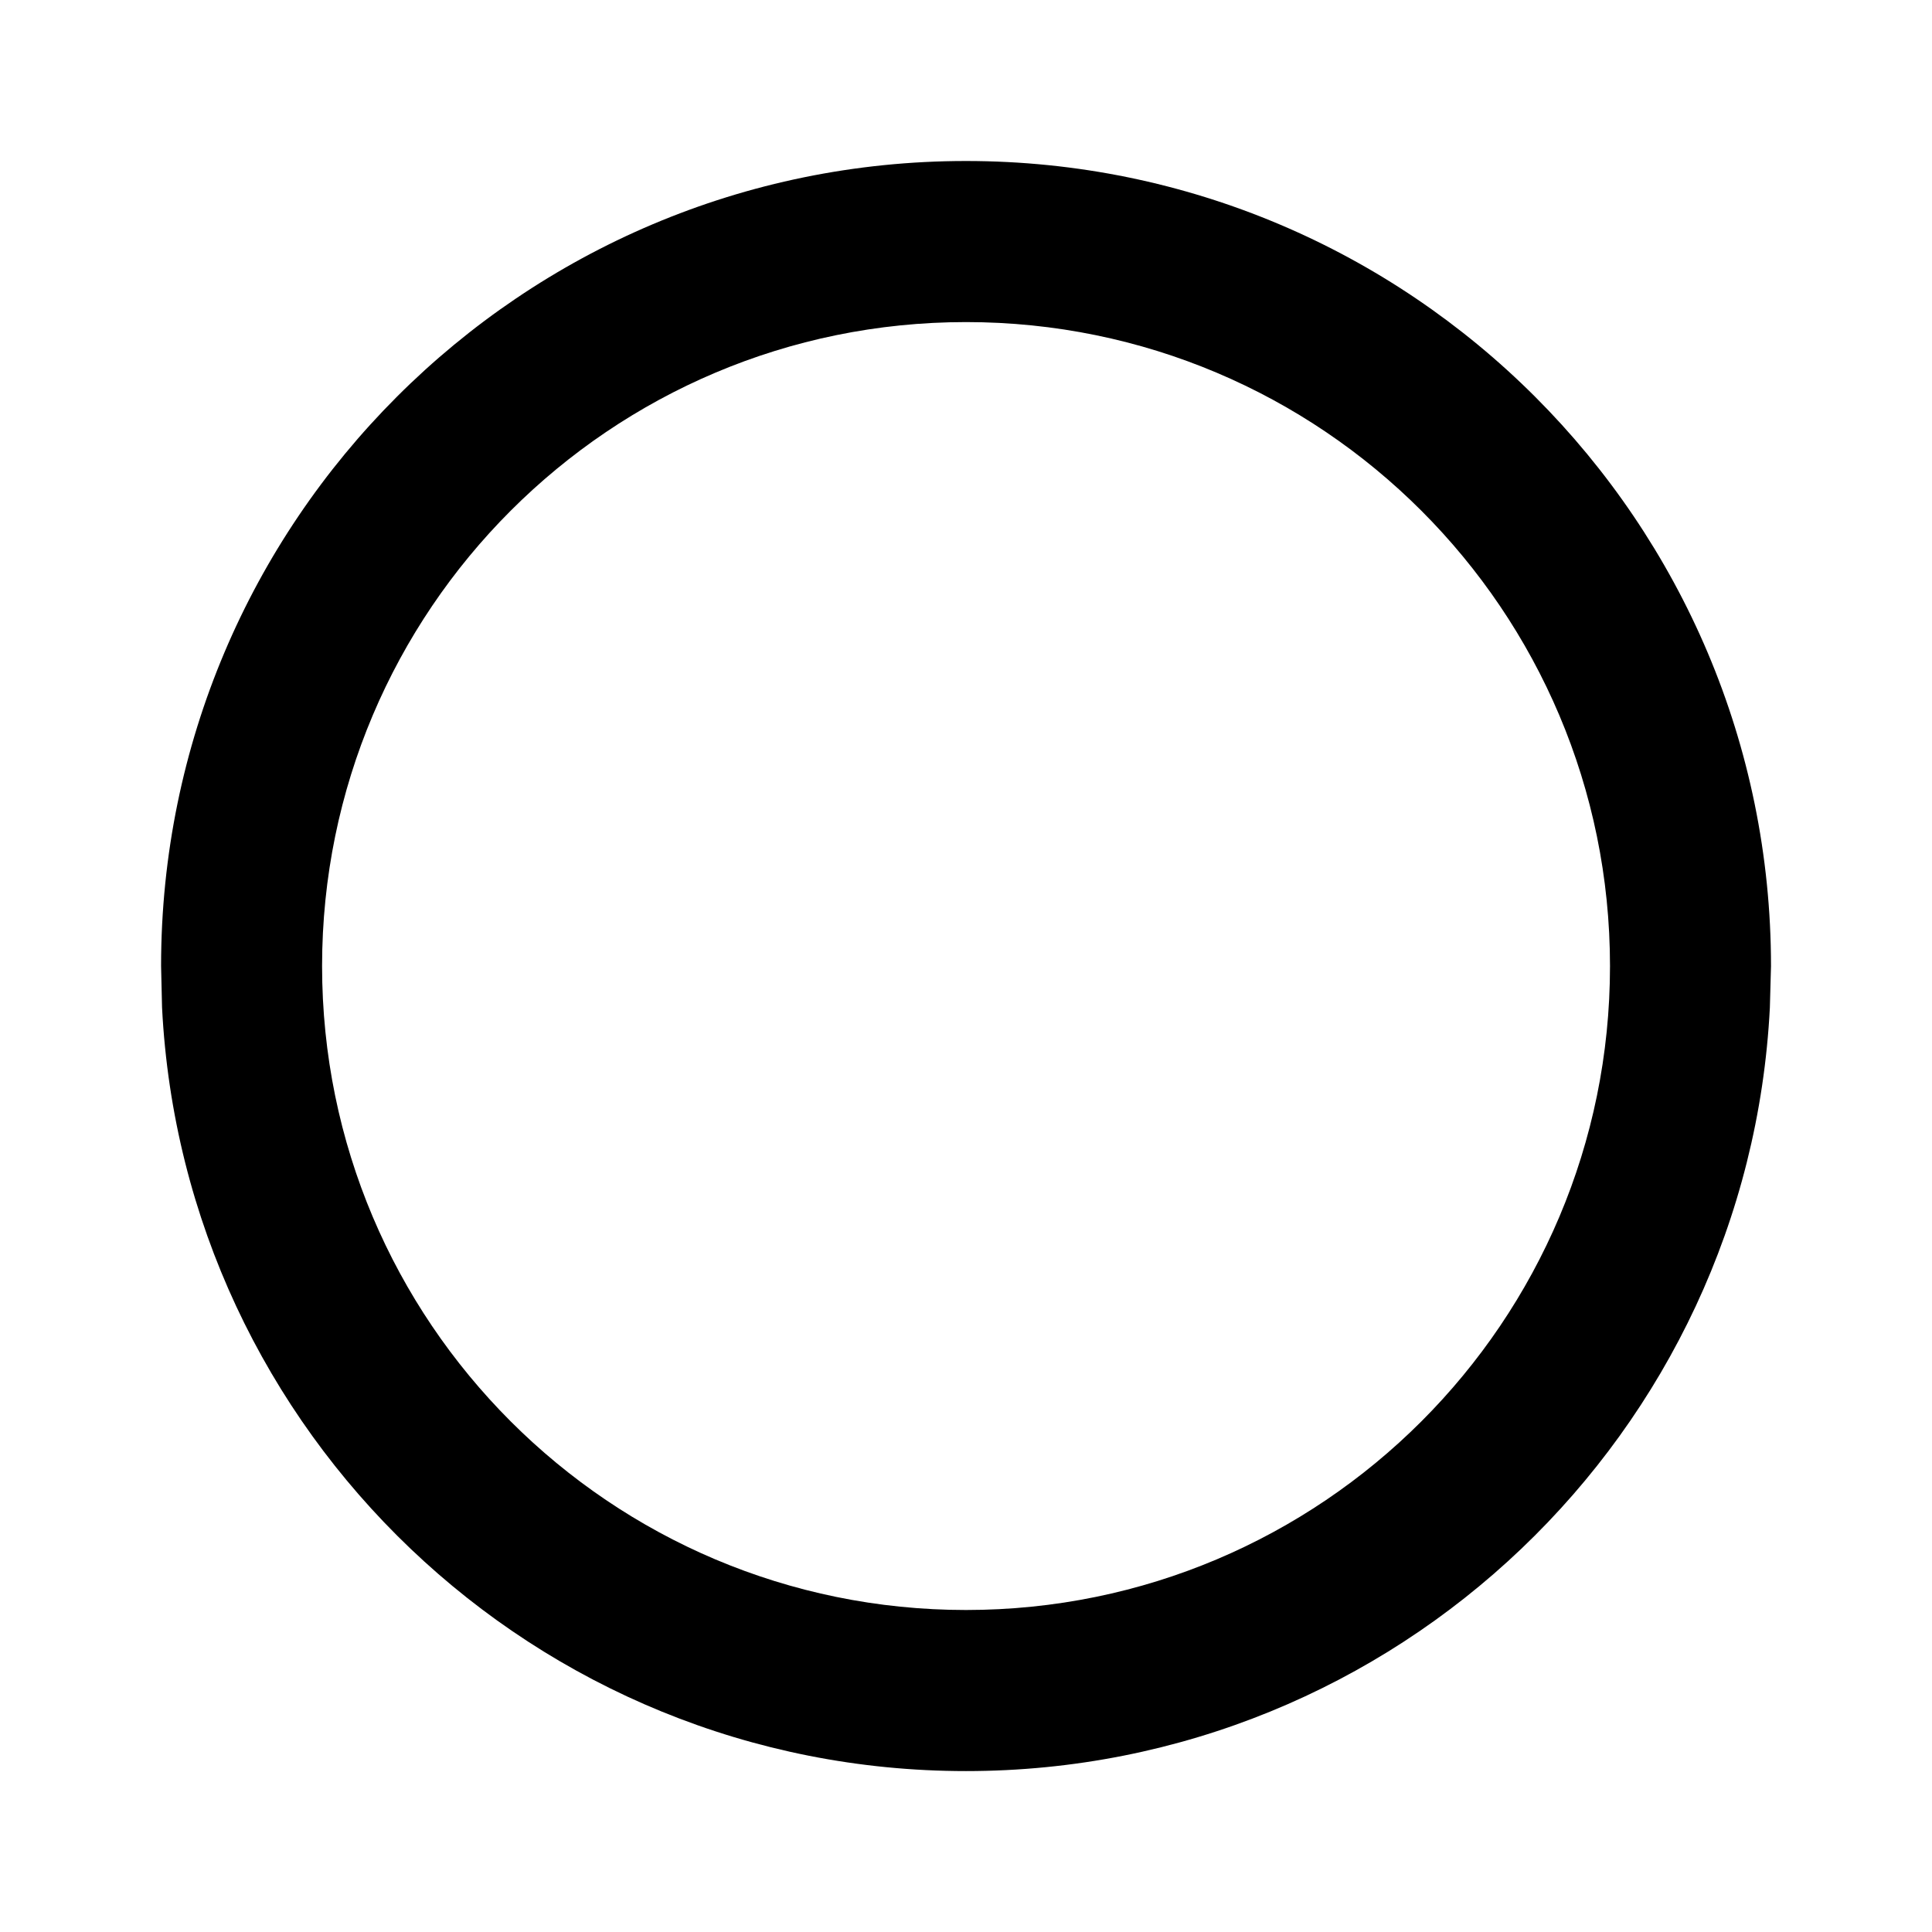
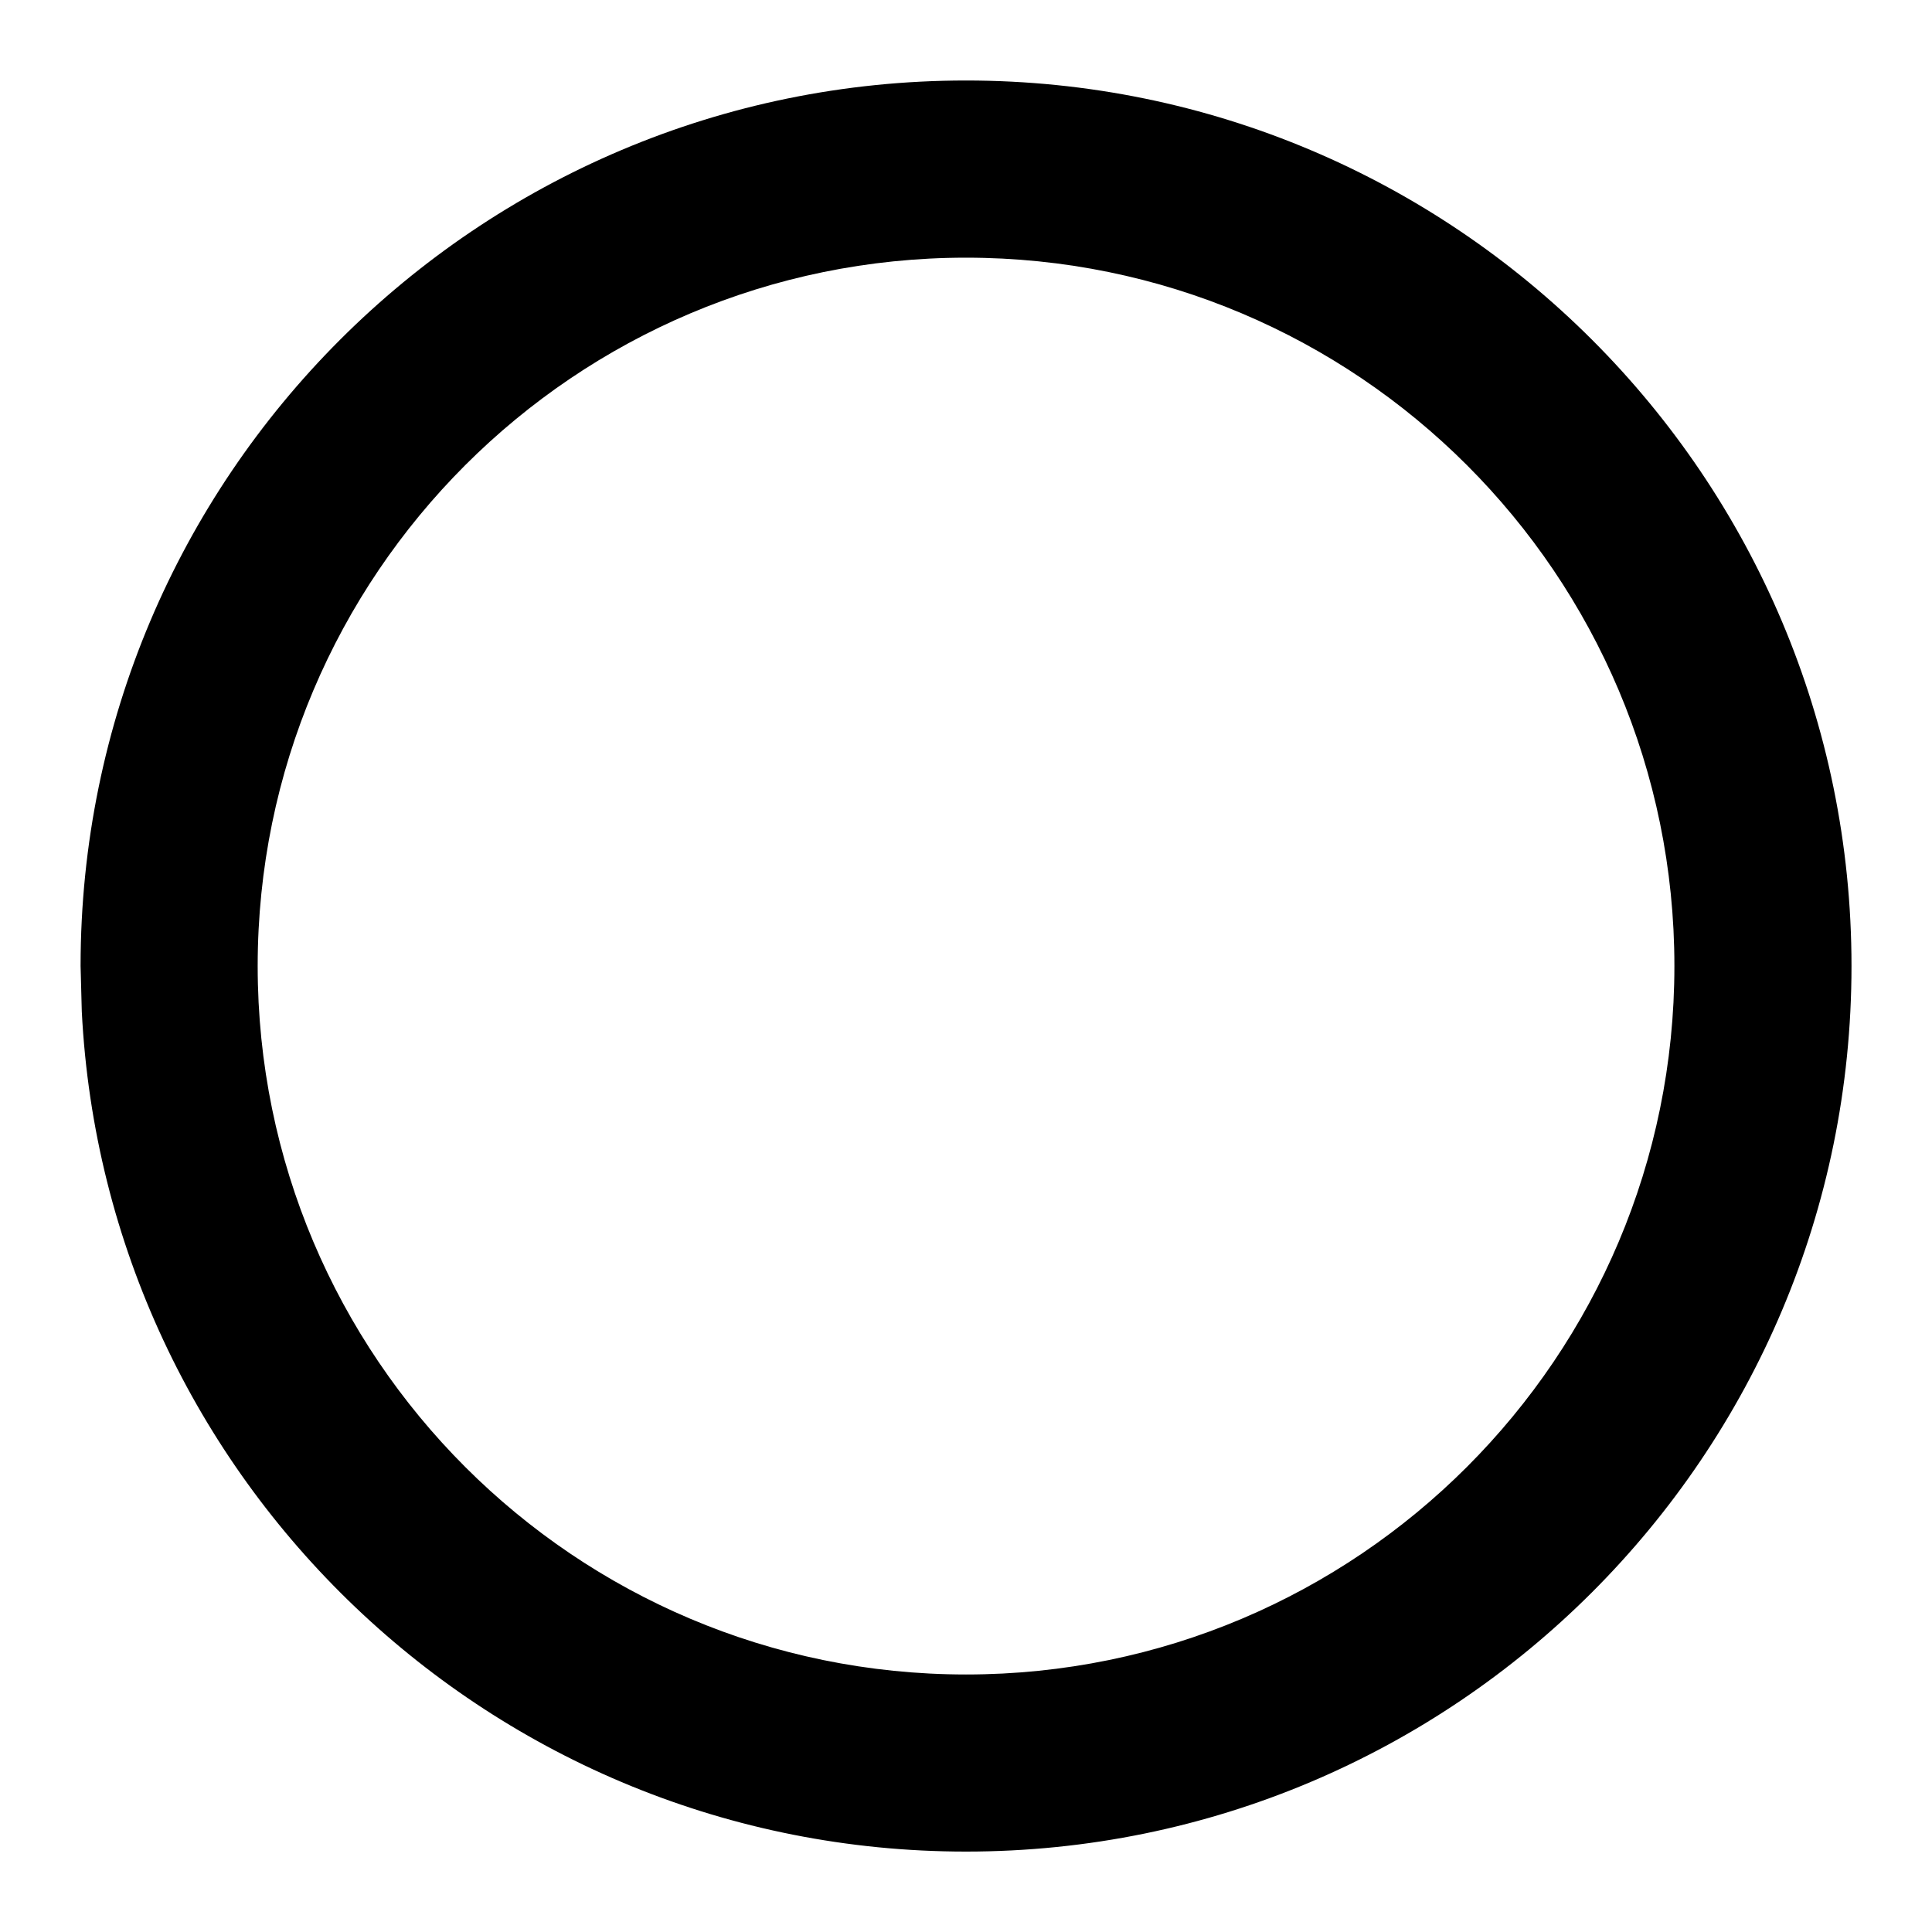
<svg xmlns="http://www.w3.org/2000/svg" width="24" height="24" viewBox="0 0 24 24" fill="none">
-   <path fill-rule="evenodd" clip-rule="evenodd" d="M2.001 11.999C2.002 6.477 6.478 2 12 2C17.522 2 22 6.479 22 12.001L21.986 12.515C21.718 17.798 17.35 22.001 12 22.001C6.65 22.001 2.28 17.798 2.013 12.515L2.001 11.999ZM4.001 12C4.001 16.418 7.582 20 12 20C16.418 20 20 16.419 20 12.001C20 7.583 16.418 4.001 12 4.001C7.583 4.001 4.002 7.582 4.001 12Z" fill="black" />
+   <path fill-rule="evenodd" clip-rule="evenodd" d="M1.001 11.999C1.002 5.925 5.926 1 12 1C18.075 1 23 5.925 23 12C23 18.075 18.075 23.001 12 23.001C6.115 23.001 1.31 18.377 1.016 12.565L1.001 11.999ZM3.201 12C3.201 16.86 7.141 20.8 12 20.801C16.86 20.801 20.8 16.86 20.8 12C20.8 7.14 16.86 3.201 12 3.201C7.141 3.202 3.202 7.141 3.201 12Z" fill="black" />
</svg>
